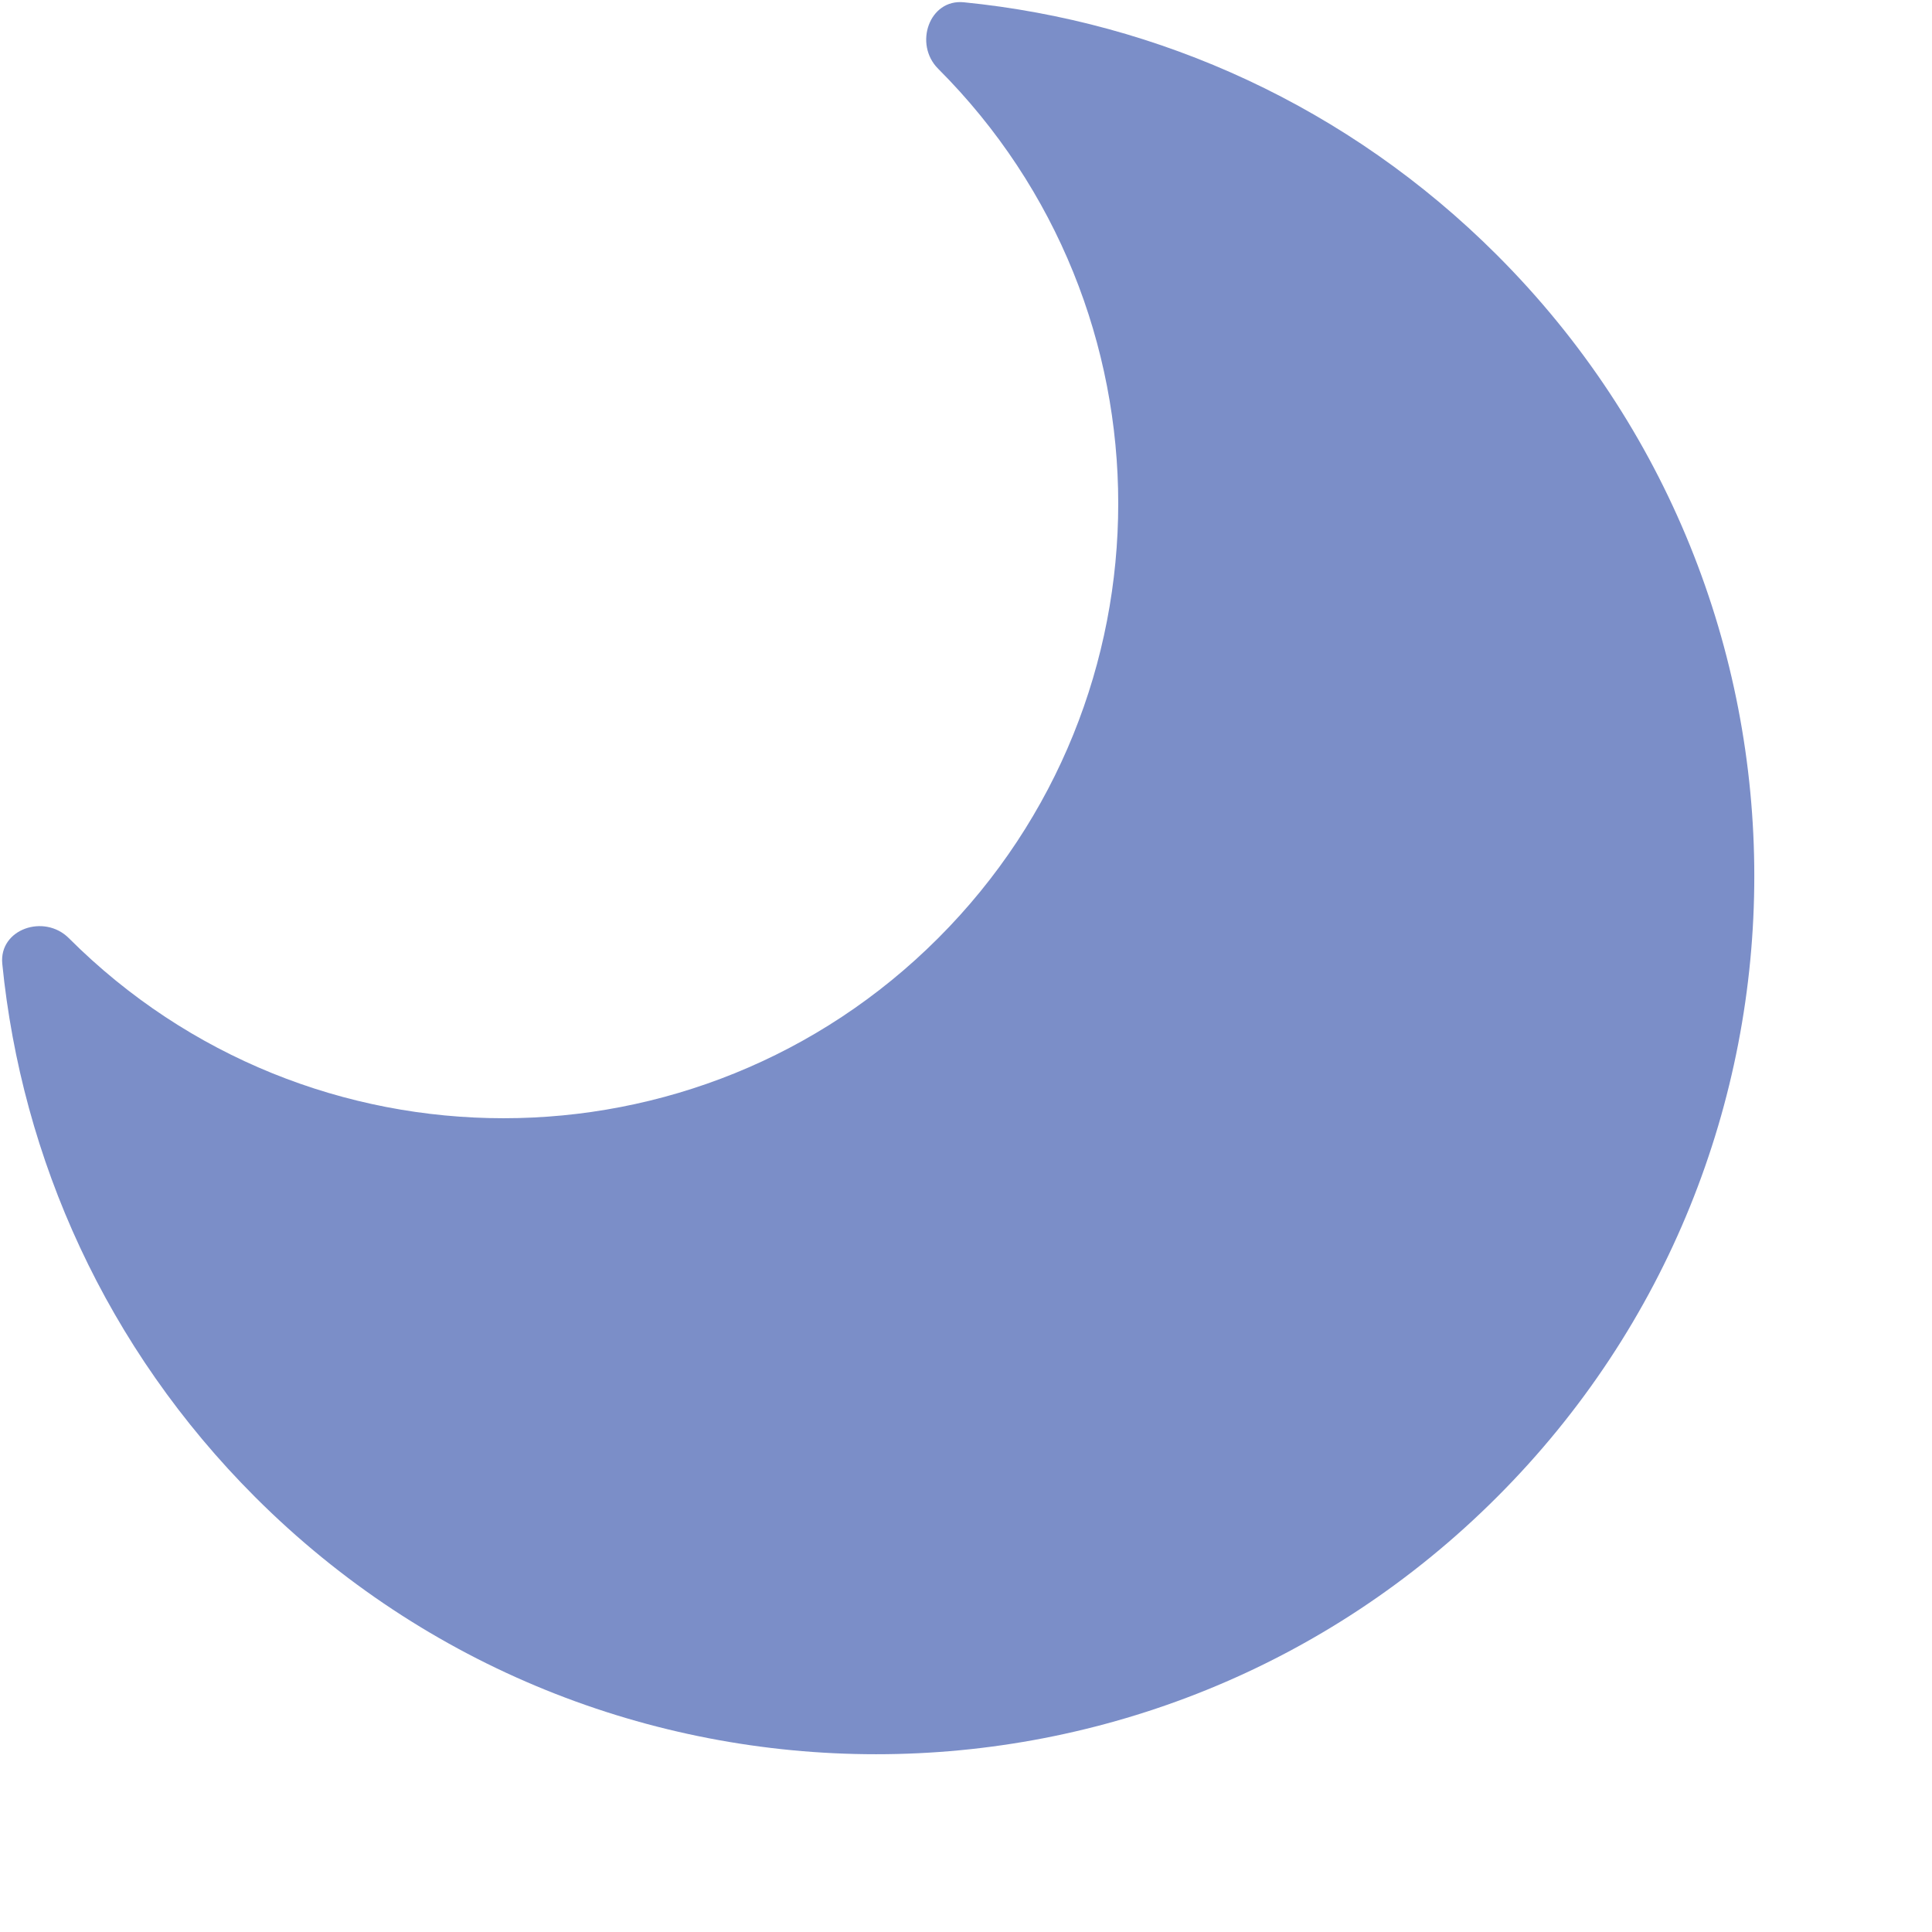
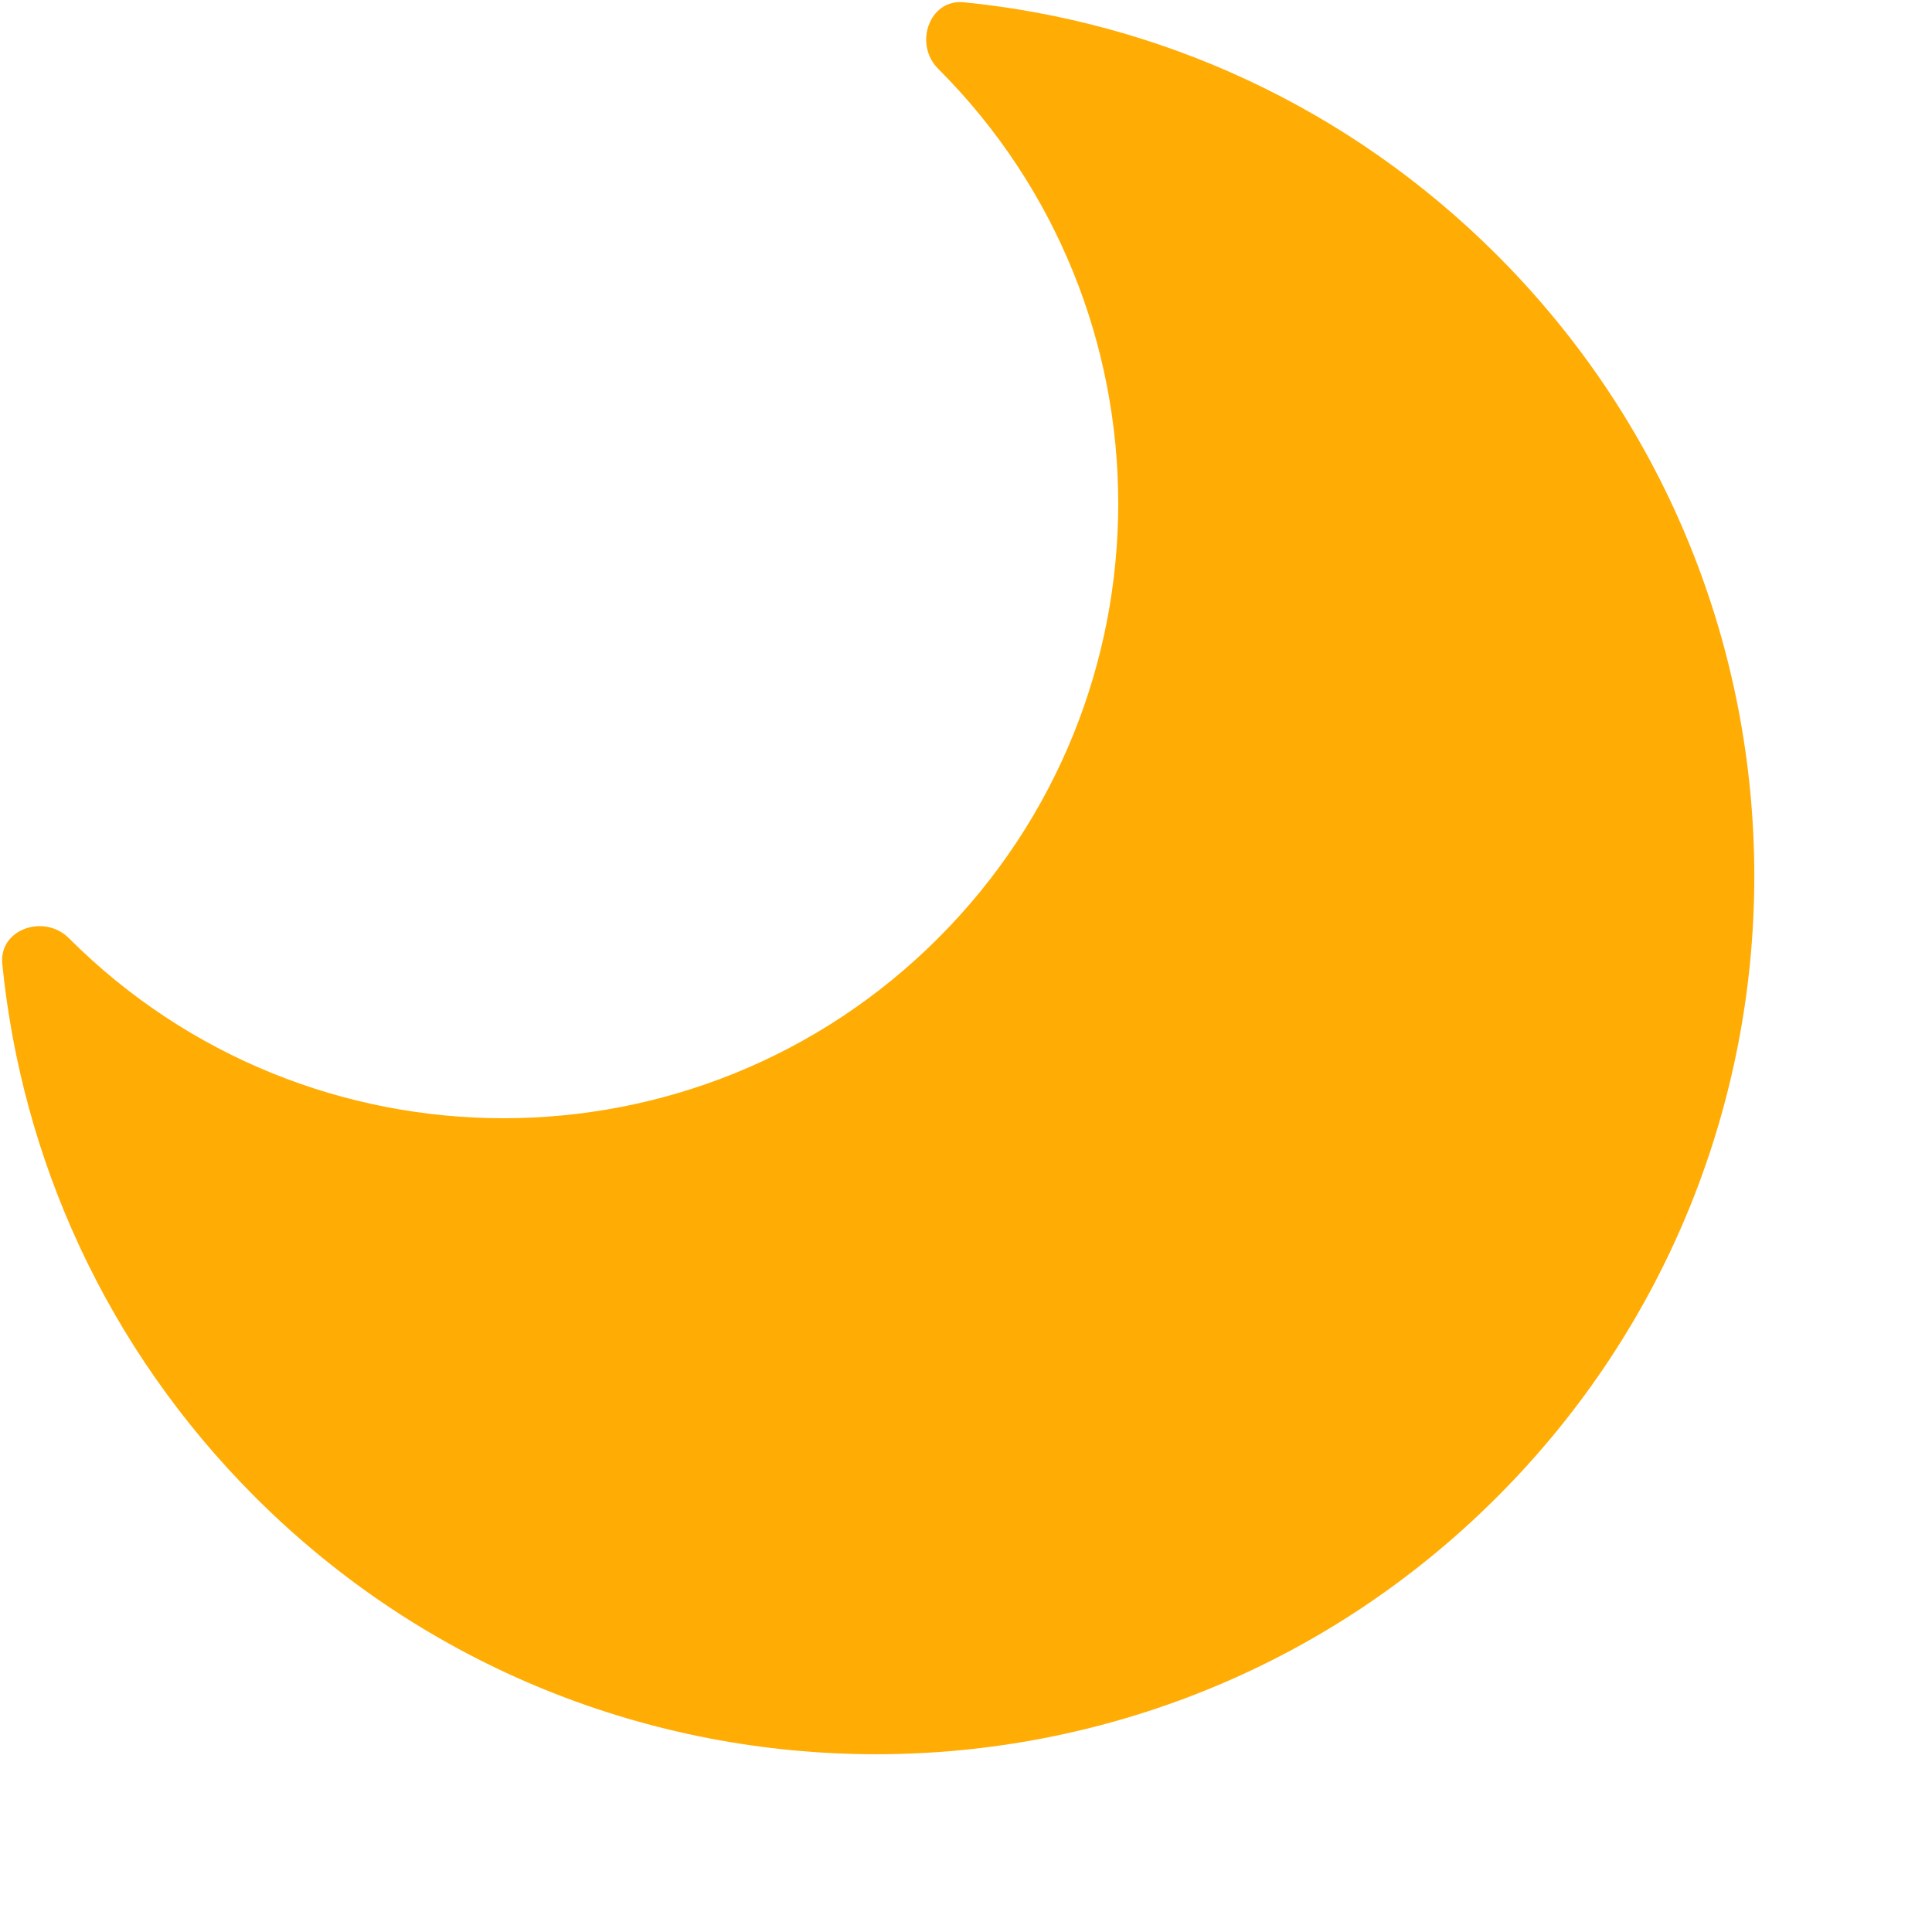
<svg xmlns="http://www.w3.org/2000/svg" width="15" height="15" viewBox="0 0 22 22" fill="none">
-   <path d="M10.683 10.683C13.417 7.949 13.417 3.517 10.683 0.783C10.403 0.503 10.581 -0.014 10.976 0.026C13.192 0.247 15.349 1.207 17.047 2.905C20.953 6.81 20.953 13.142 17.047 17.047C13.142 20.952 6.81 20.952 2.905 17.047C1.207 15.349 0.247 13.192 0.026 10.975C-0.013 10.58 0.503 10.402 0.784 10.683C3.518 13.417 7.95 13.417 10.683 10.683Z" fill="#7B8EC8" />
+   <path d="M10.683 10.683C13.417 7.949 13.417 3.517 10.683 0.783C10.403 0.503 10.581 -0.014 10.976 0.026C13.192 0.247 15.349 1.207 17.047 2.905C20.953 6.81 20.953 13.142 17.047 17.047C13.142 20.952 6.81 20.952 2.905 17.047C1.207 15.349 0.247 13.192 0.026 10.975C-0.013 10.58 0.503 10.402 0.784 10.683C3.518 13.417 7.95 13.417 10.683 10.683Z" fill="#FFAC05" />
</svg>
